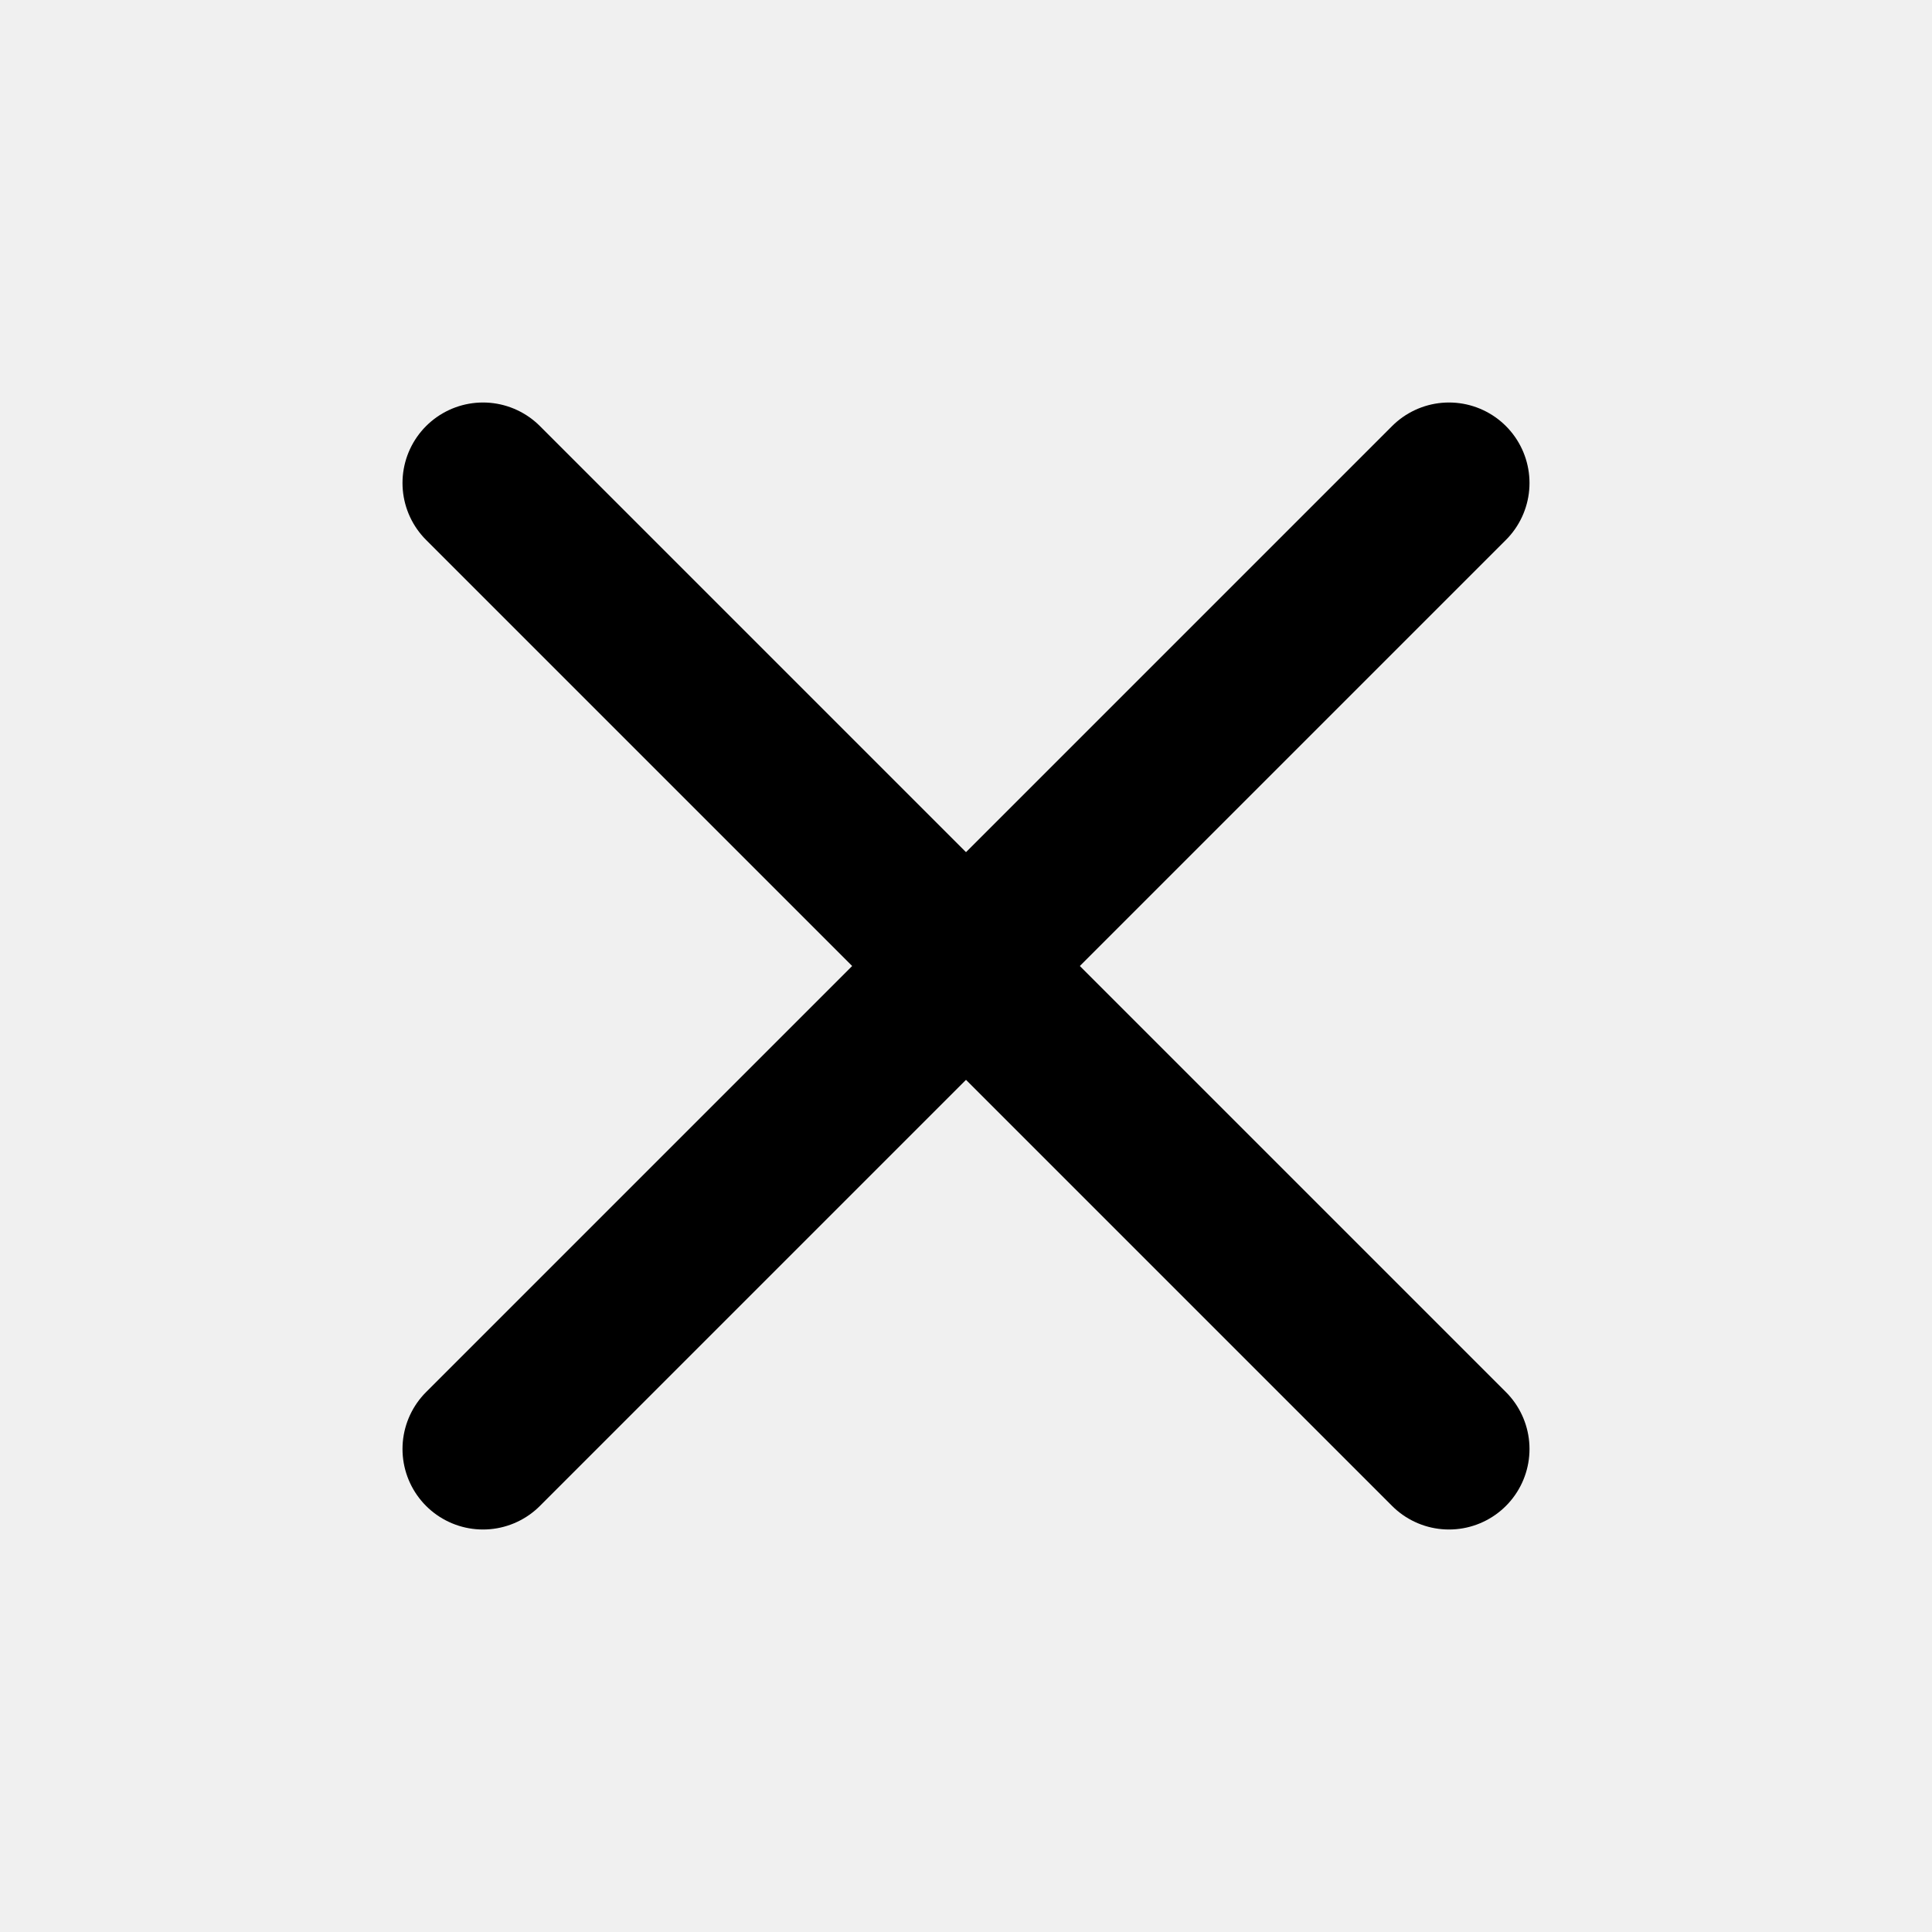
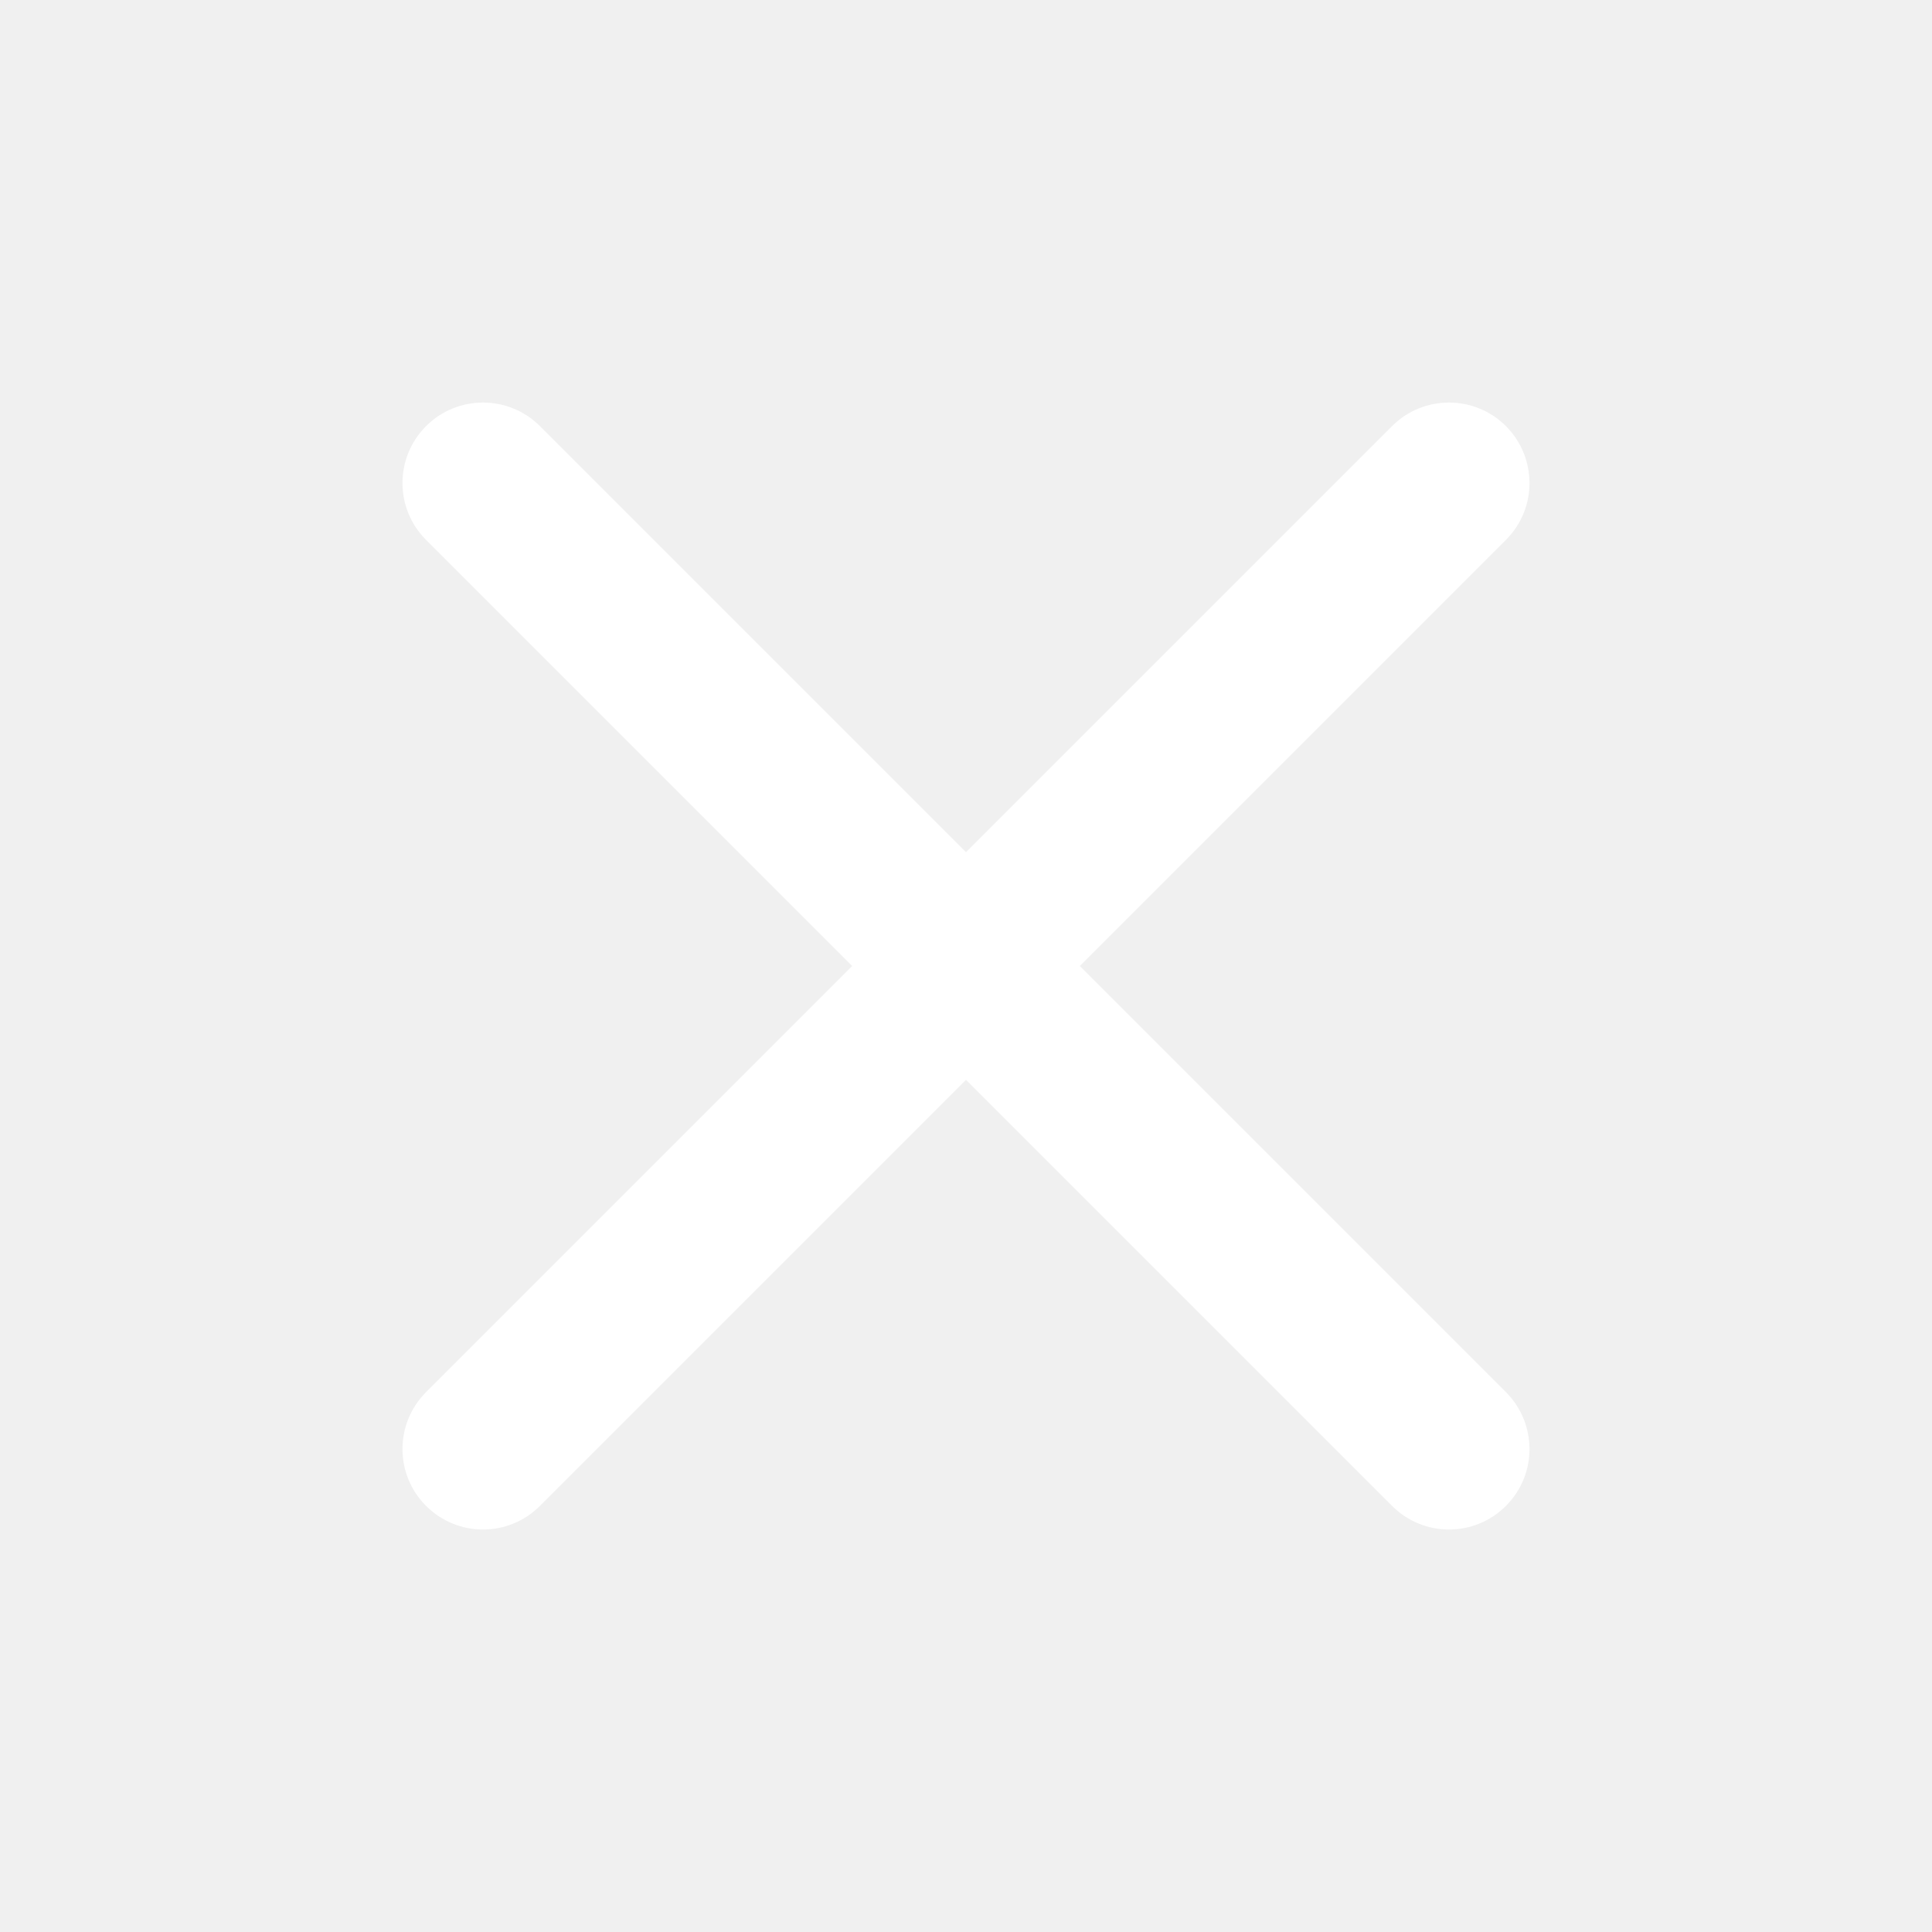
- <svg xmlns="http://www.w3.org/2000/svg" width="24" height="24" viewBox="0 0 24 24" fill="none" stroke="currentColor" stroke-width="2" stroke-linecap="round" stroke-linejoin="round" class="feather feather-x">
-   <line x1="18" y1="6" x2="6" y2="18" />
-   <line x1="6" y1="6" x2="18" y2="18" />
+ <svg xmlns="http://www.w3.org/2000/svg" width="24" height="24" viewBox="0 0 24 24" fill="none">
+   <path d="M17.293 5.293C17.683 4.903 18.317 4.903 18.707 5.293C19.097 5.684 19.098 6.317 18.707 6.707L13.414 12L18.707 17.293C19.097 17.684 19.098 18.317 18.707 18.707C18.317 19.098 17.683 19.098 17.293 18.707L12 13.414L6.707 18.707C6.317 19.098 5.684 19.098 5.293 18.707C4.902 18.317 4.902 17.684 5.293 17.293L10.586 12L5.293 6.707C4.902 6.317 4.902 5.684 5.293 5.293C5.683 4.903 6.317 4.903 6.707 5.293L12 10.586L17.293 5.293Z" fill="white" />
</svg>
